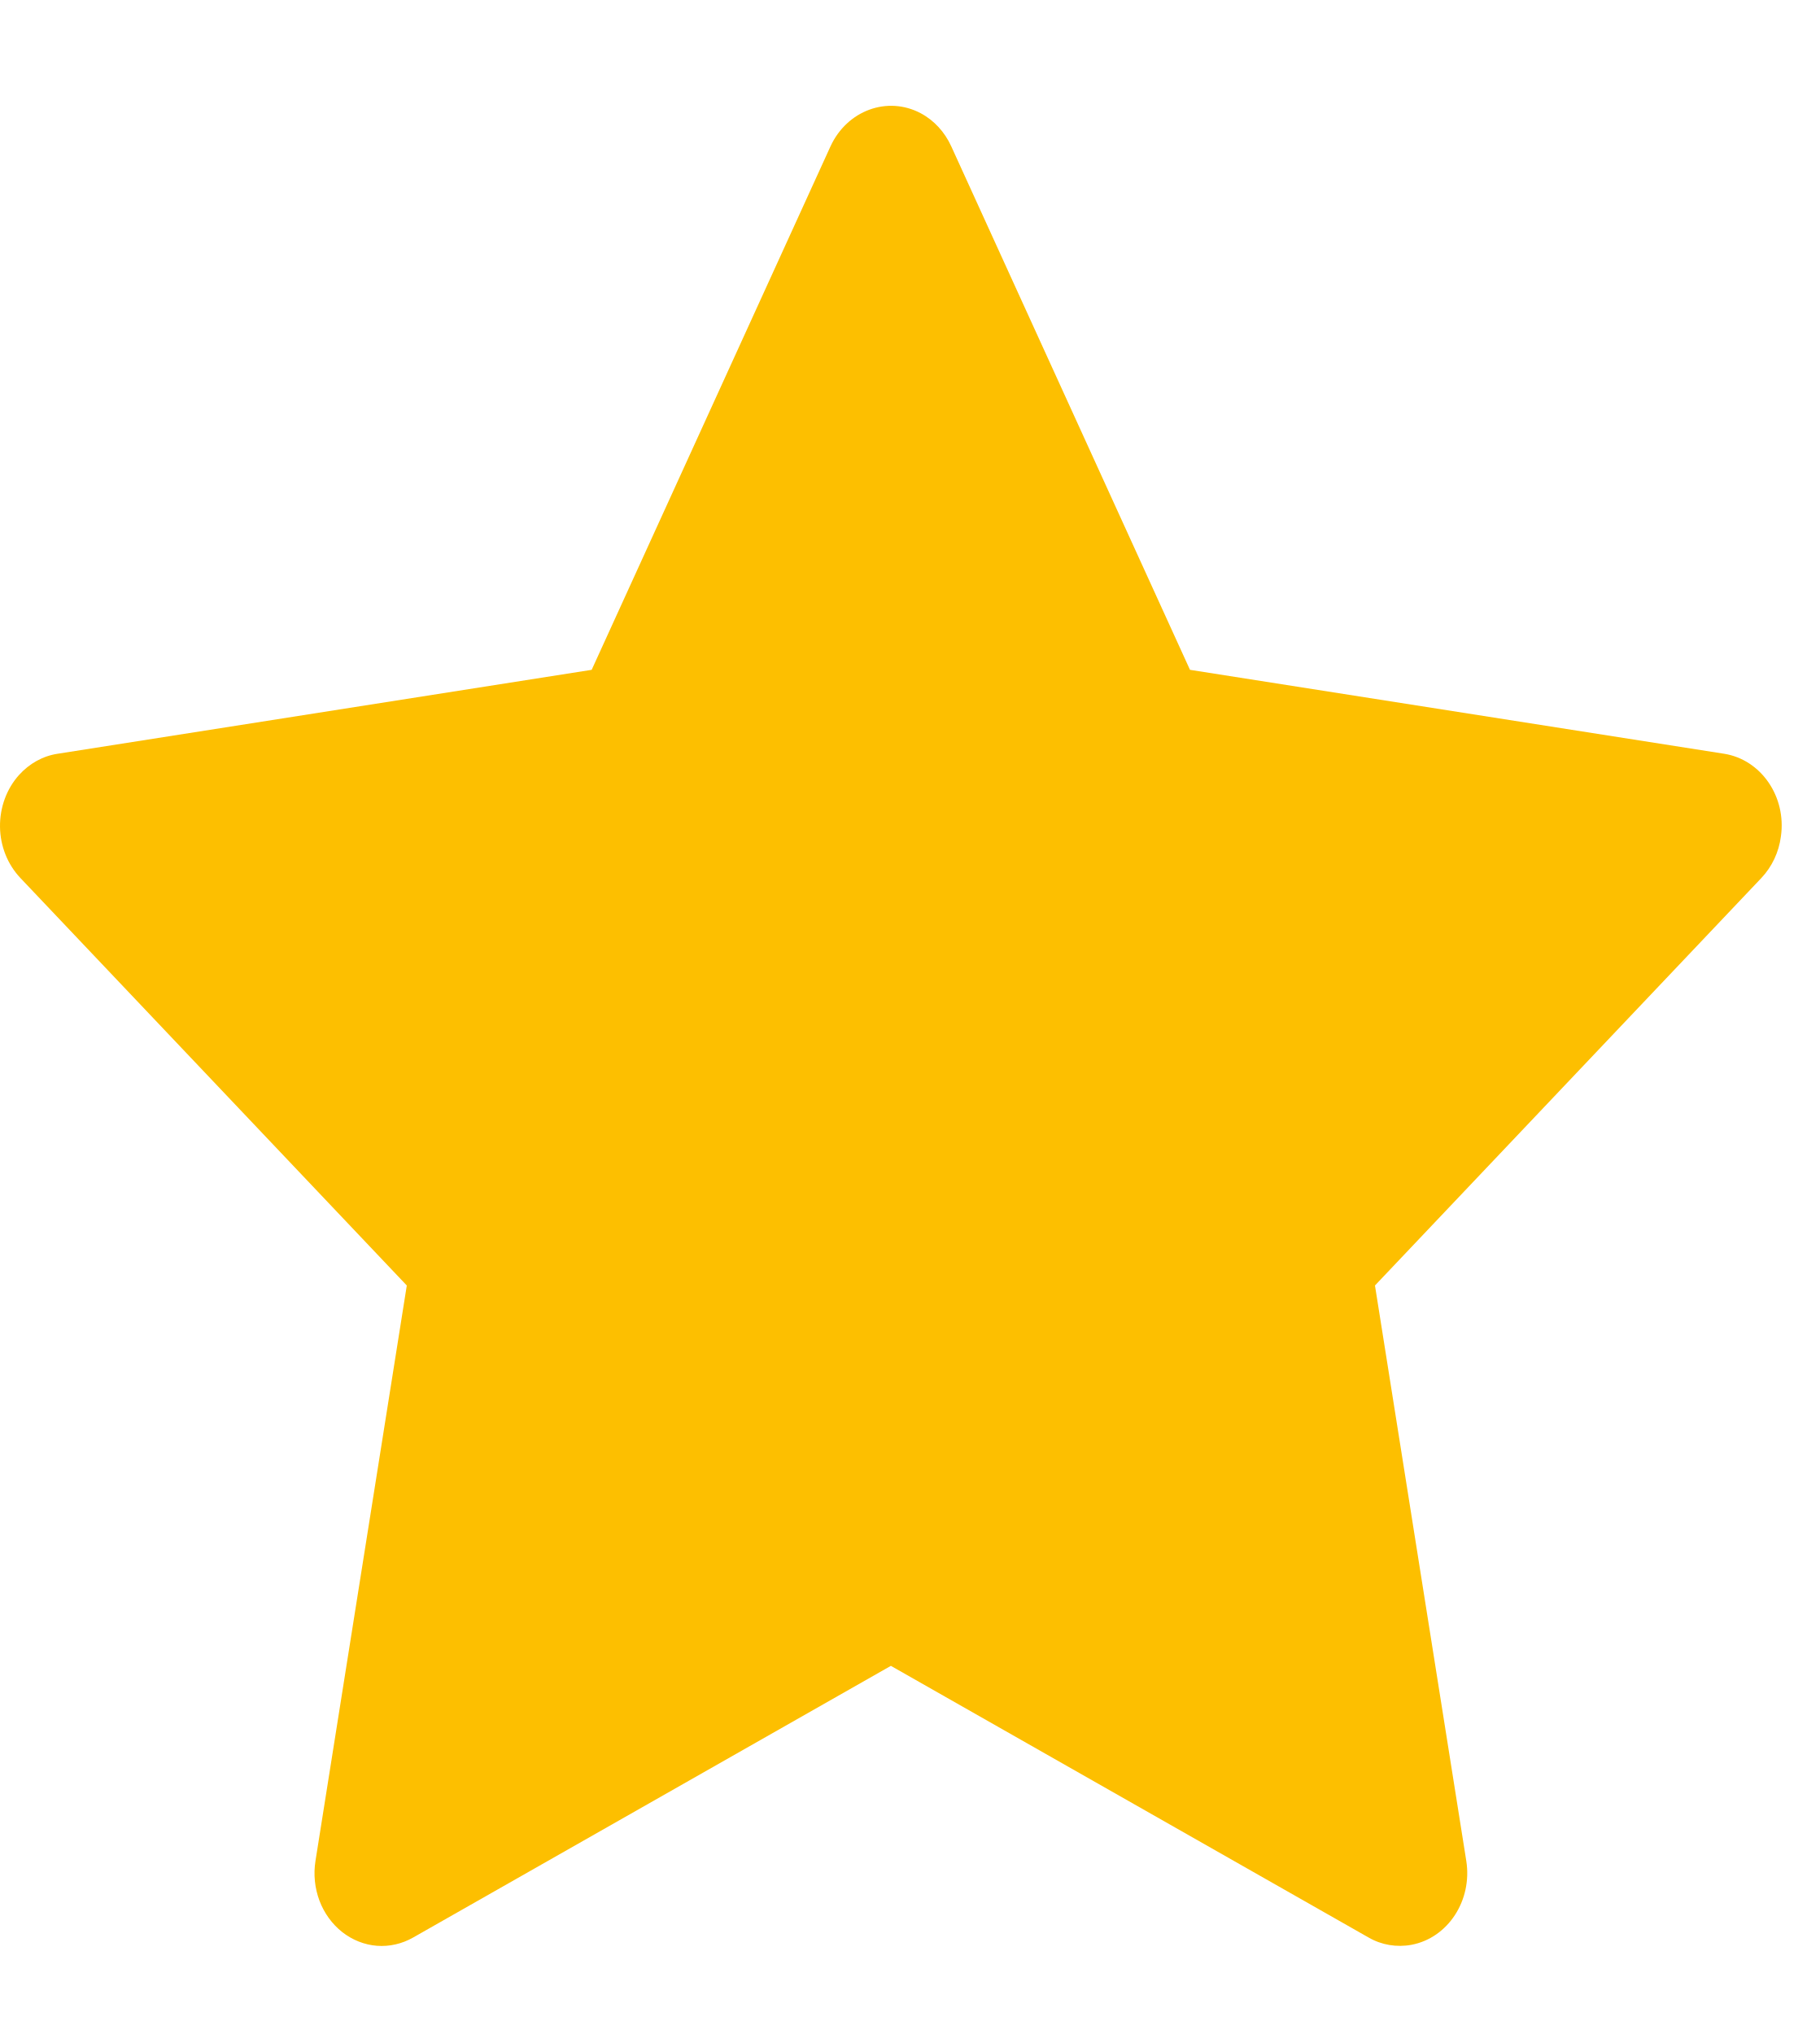
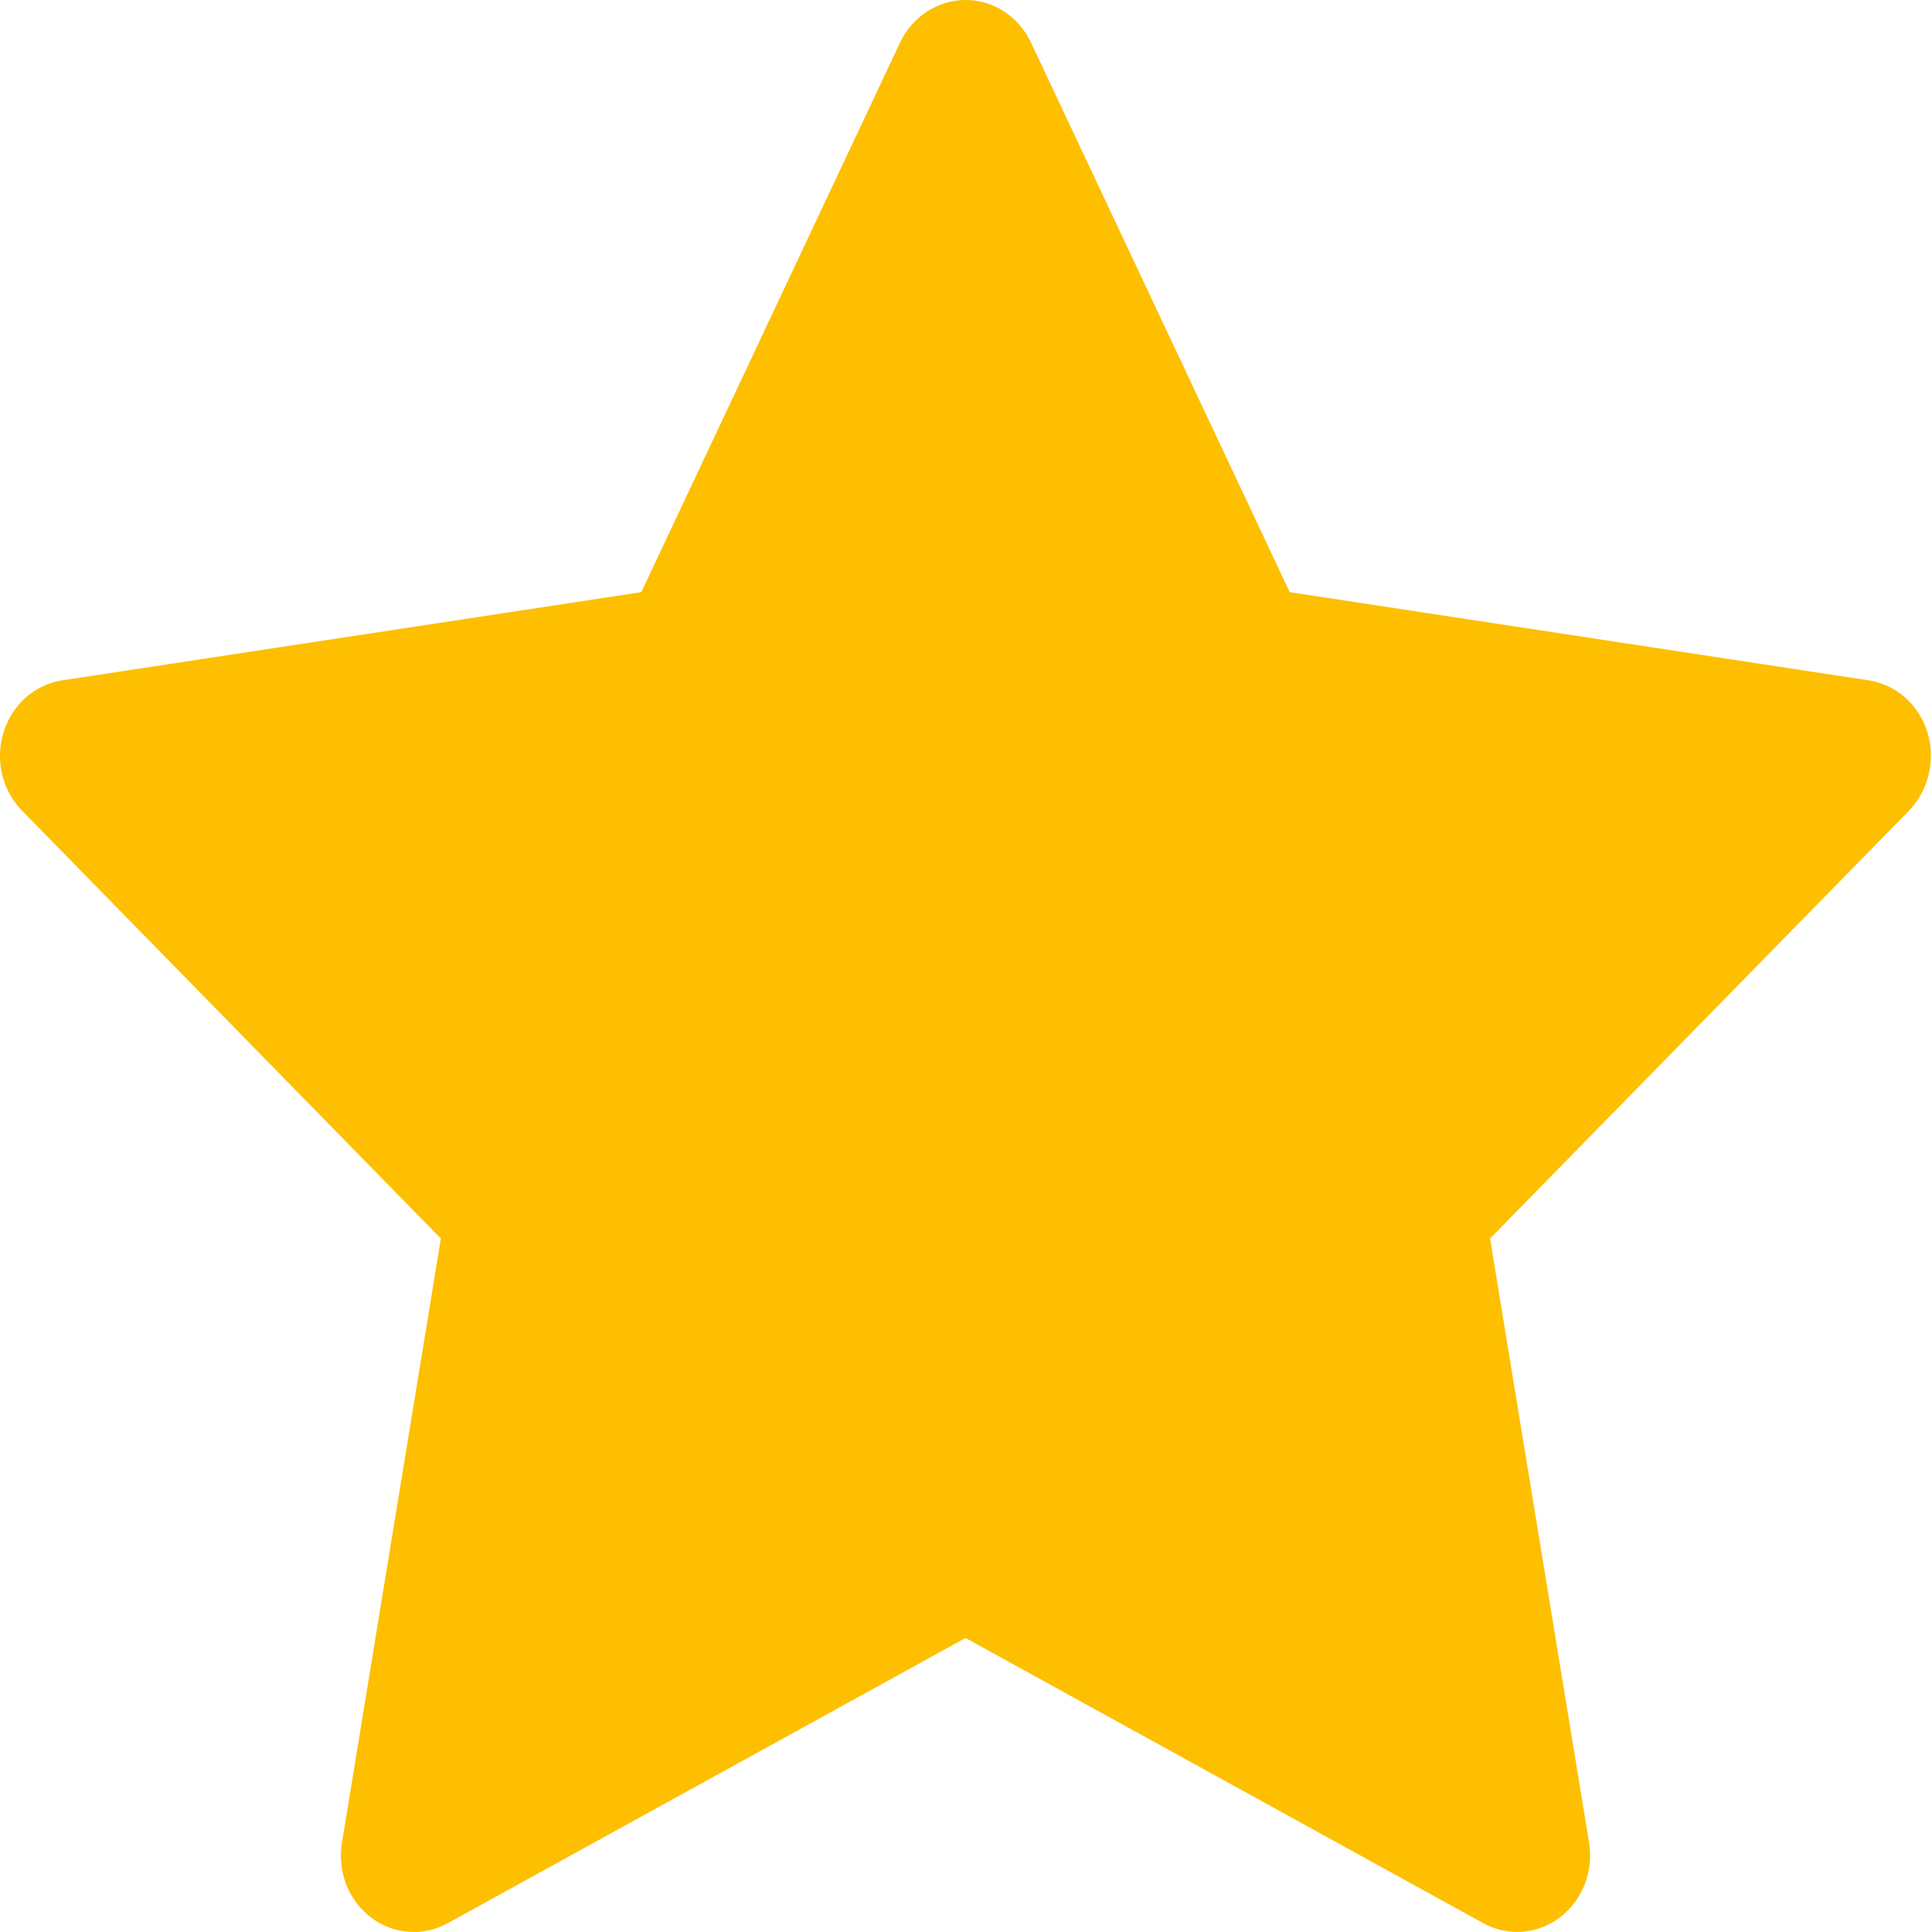
- <svg xmlns="http://www.w3.org/2000/svg" width="17" height="19" viewBox="0 0 17 19" fill="none">
-   <path d="M16.106 7.041L11.116 6.257L8.886 1.367C8.825 1.233 8.725 1.124 8.601 1.058C8.29 0.893 7.913 1.031 7.758 1.367L5.527 6.257L0.538 7.041C0.4 7.062 0.275 7.132 0.178 7.239C0.062 7.368 -0.002 7.542 5.53104e-05 7.723C0.002 7.903 0.071 8.075 0.19 8.201L3.8 12.008L2.947 17.383C2.927 17.508 2.94 17.636 2.984 17.754C3.028 17.871 3.102 17.973 3.197 18.048C3.292 18.122 3.404 18.167 3.521 18.176C3.638 18.185 3.755 18.158 3.859 18.099L8.322 15.561L12.785 18.099C12.906 18.169 13.048 18.192 13.184 18.167C13.526 18.103 13.755 17.752 13.697 17.383L12.844 12.008L16.454 8.201C16.552 8.097 16.617 7.961 16.636 7.813C16.689 7.441 16.45 7.096 16.106 7.041Z" fill="#FDBF00" />
+ <svg xmlns="http://www.w3.org/2000/svg" width="16" height="16" viewBox="0 0 16 16" fill="none">
+   <path d="M15.474 5.634L10.681 4.904L8.538 0.352C8.479 0.228 8.383 0.127 8.264 0.065C7.965 -0.089 7.603 0.04 7.454 0.352L5.311 4.904L0.517 5.634C0.385 5.654 0.264 5.719 0.171 5.818C0.06 5.938 -0.002 6.101 5.31422e-05 6.269C0.002 6.437 0.068 6.597 0.183 6.714L3.651 10.257L2.832 15.26C2.813 15.377 2.825 15.496 2.867 15.606C2.91 15.715 2.98 15.81 3.072 15.879C3.163 15.949 3.271 15.99 3.383 15.998C3.496 16.007 3.608 15.982 3.708 15.927L7.996 13.565L12.284 15.927C12.401 15.992 12.537 16.014 12.667 15.99C12.995 15.931 13.216 15.604 13.16 15.26L12.34 10.257L15.809 6.714C15.903 6.617 15.965 6.491 15.984 6.352C16.035 6.006 15.805 5.685 15.474 5.634Z" fill="#FDBF00" />
</svg>
